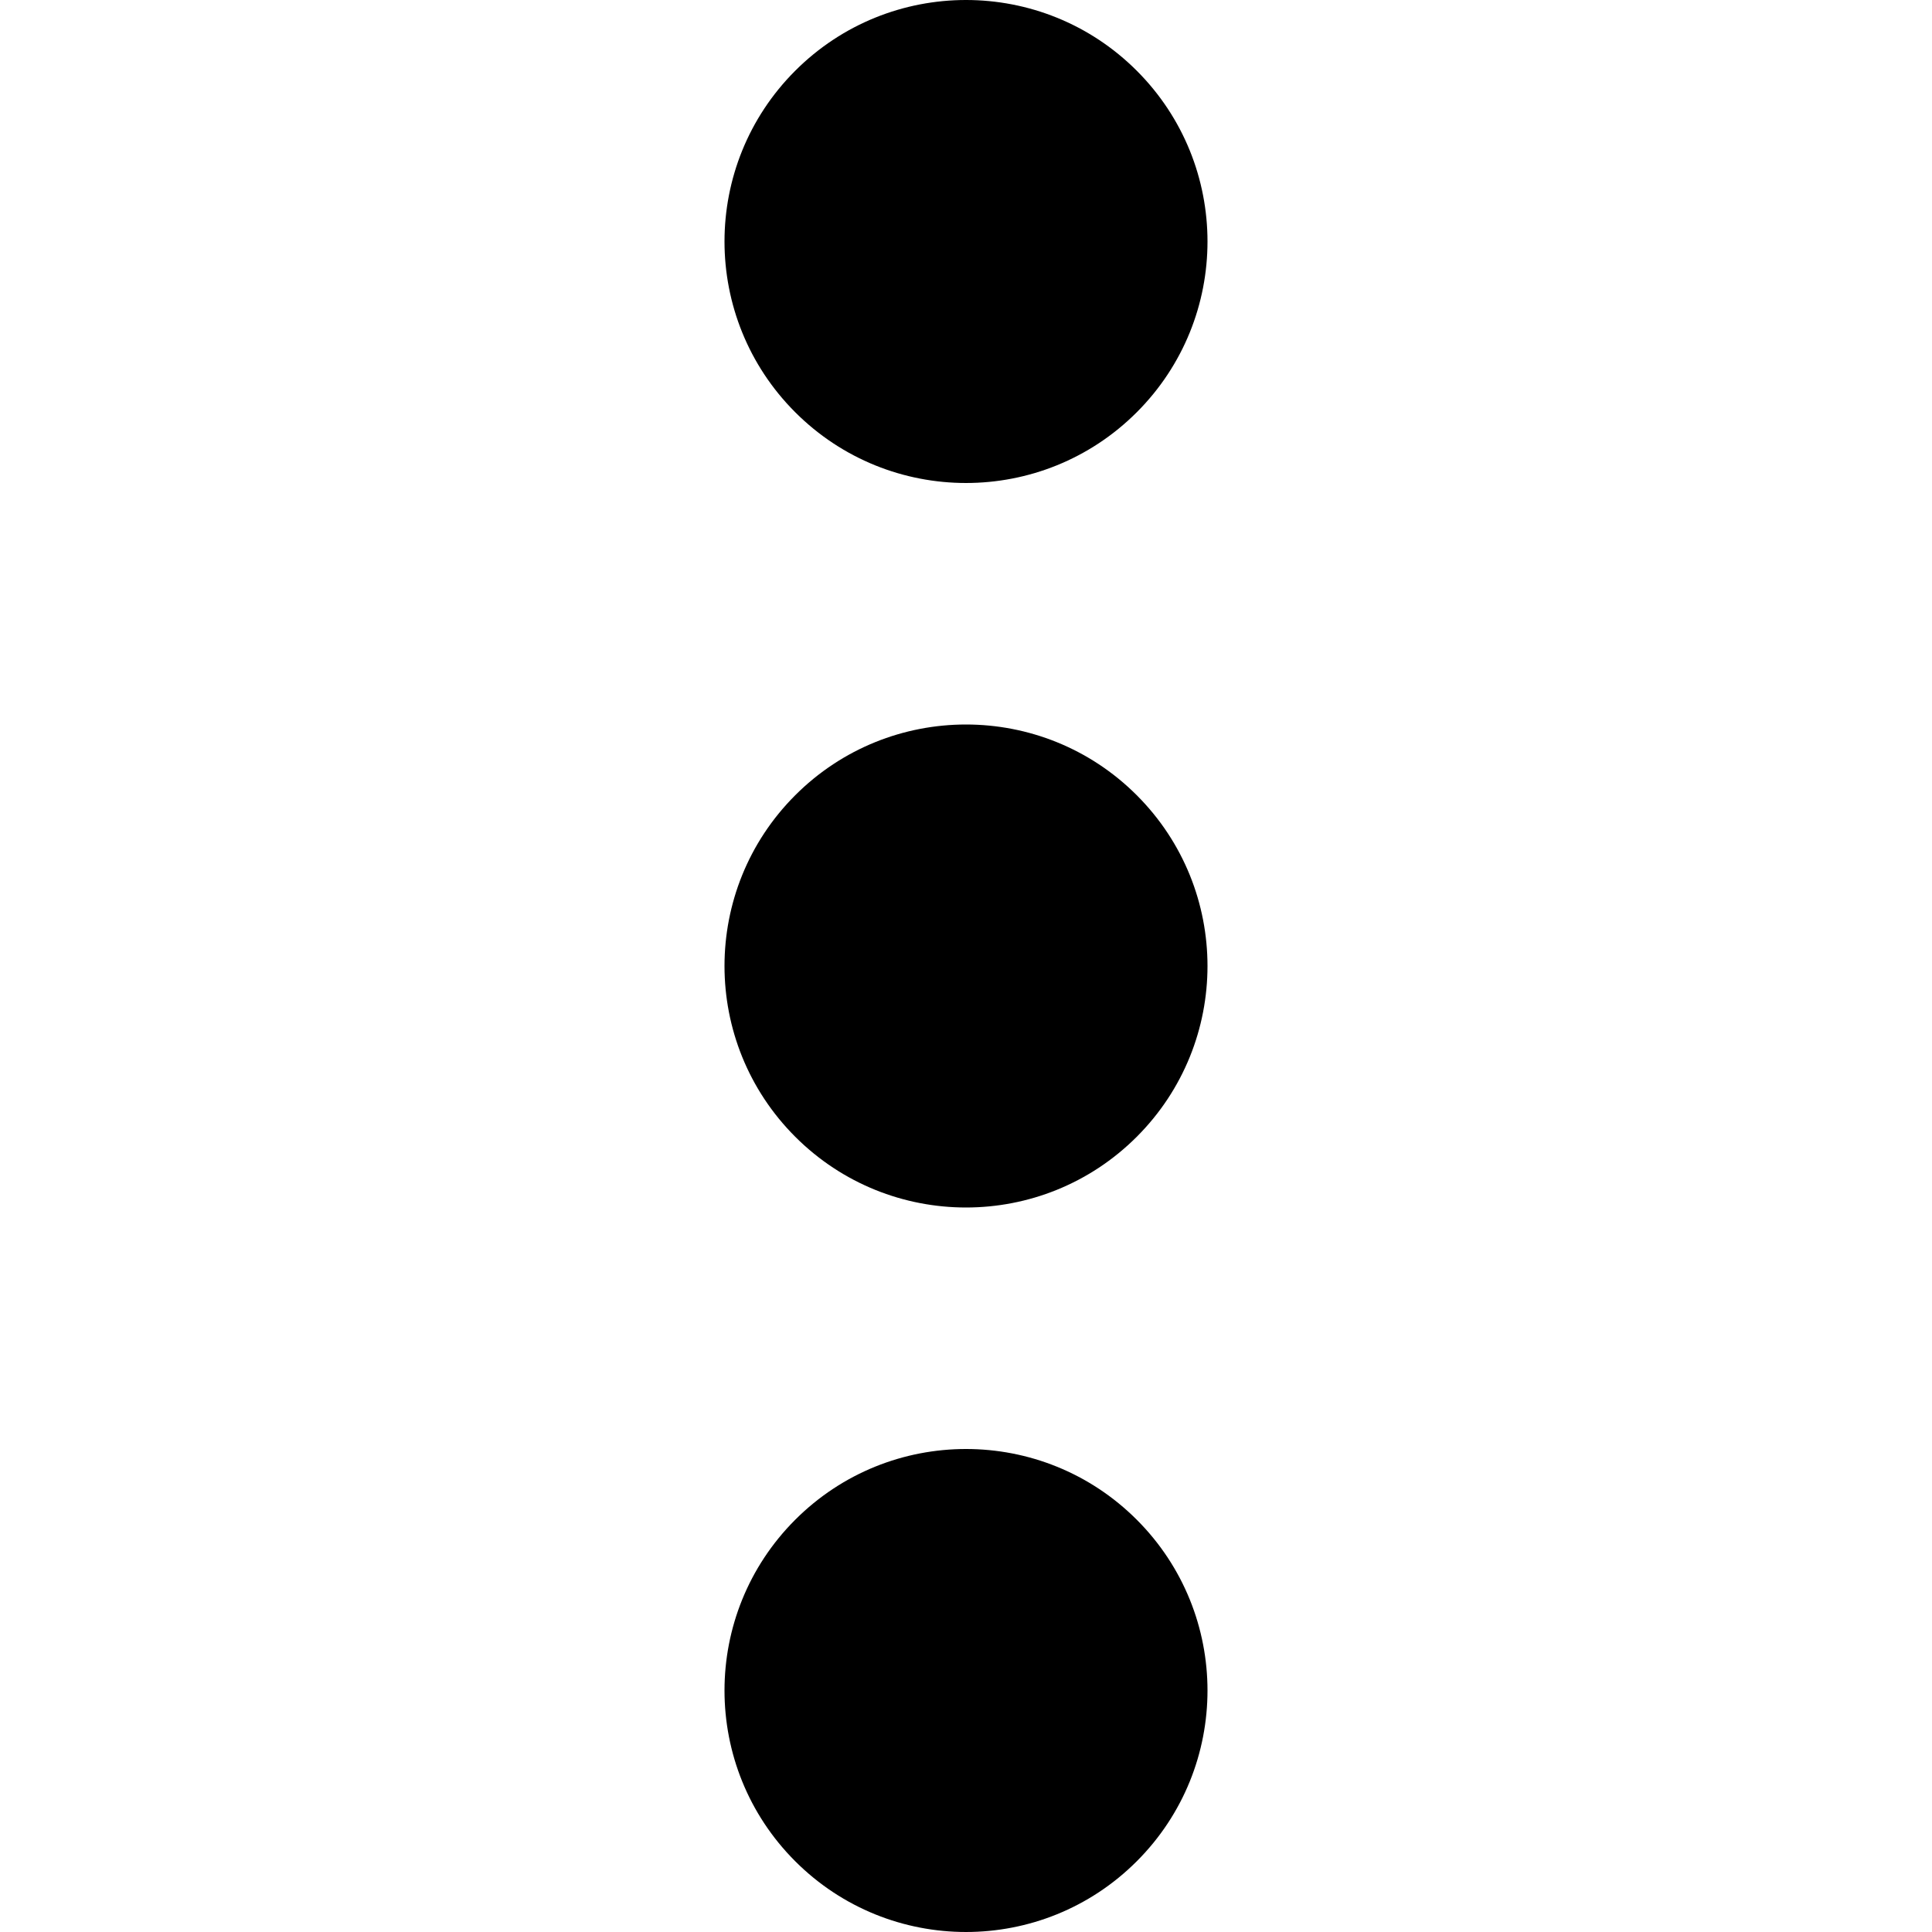
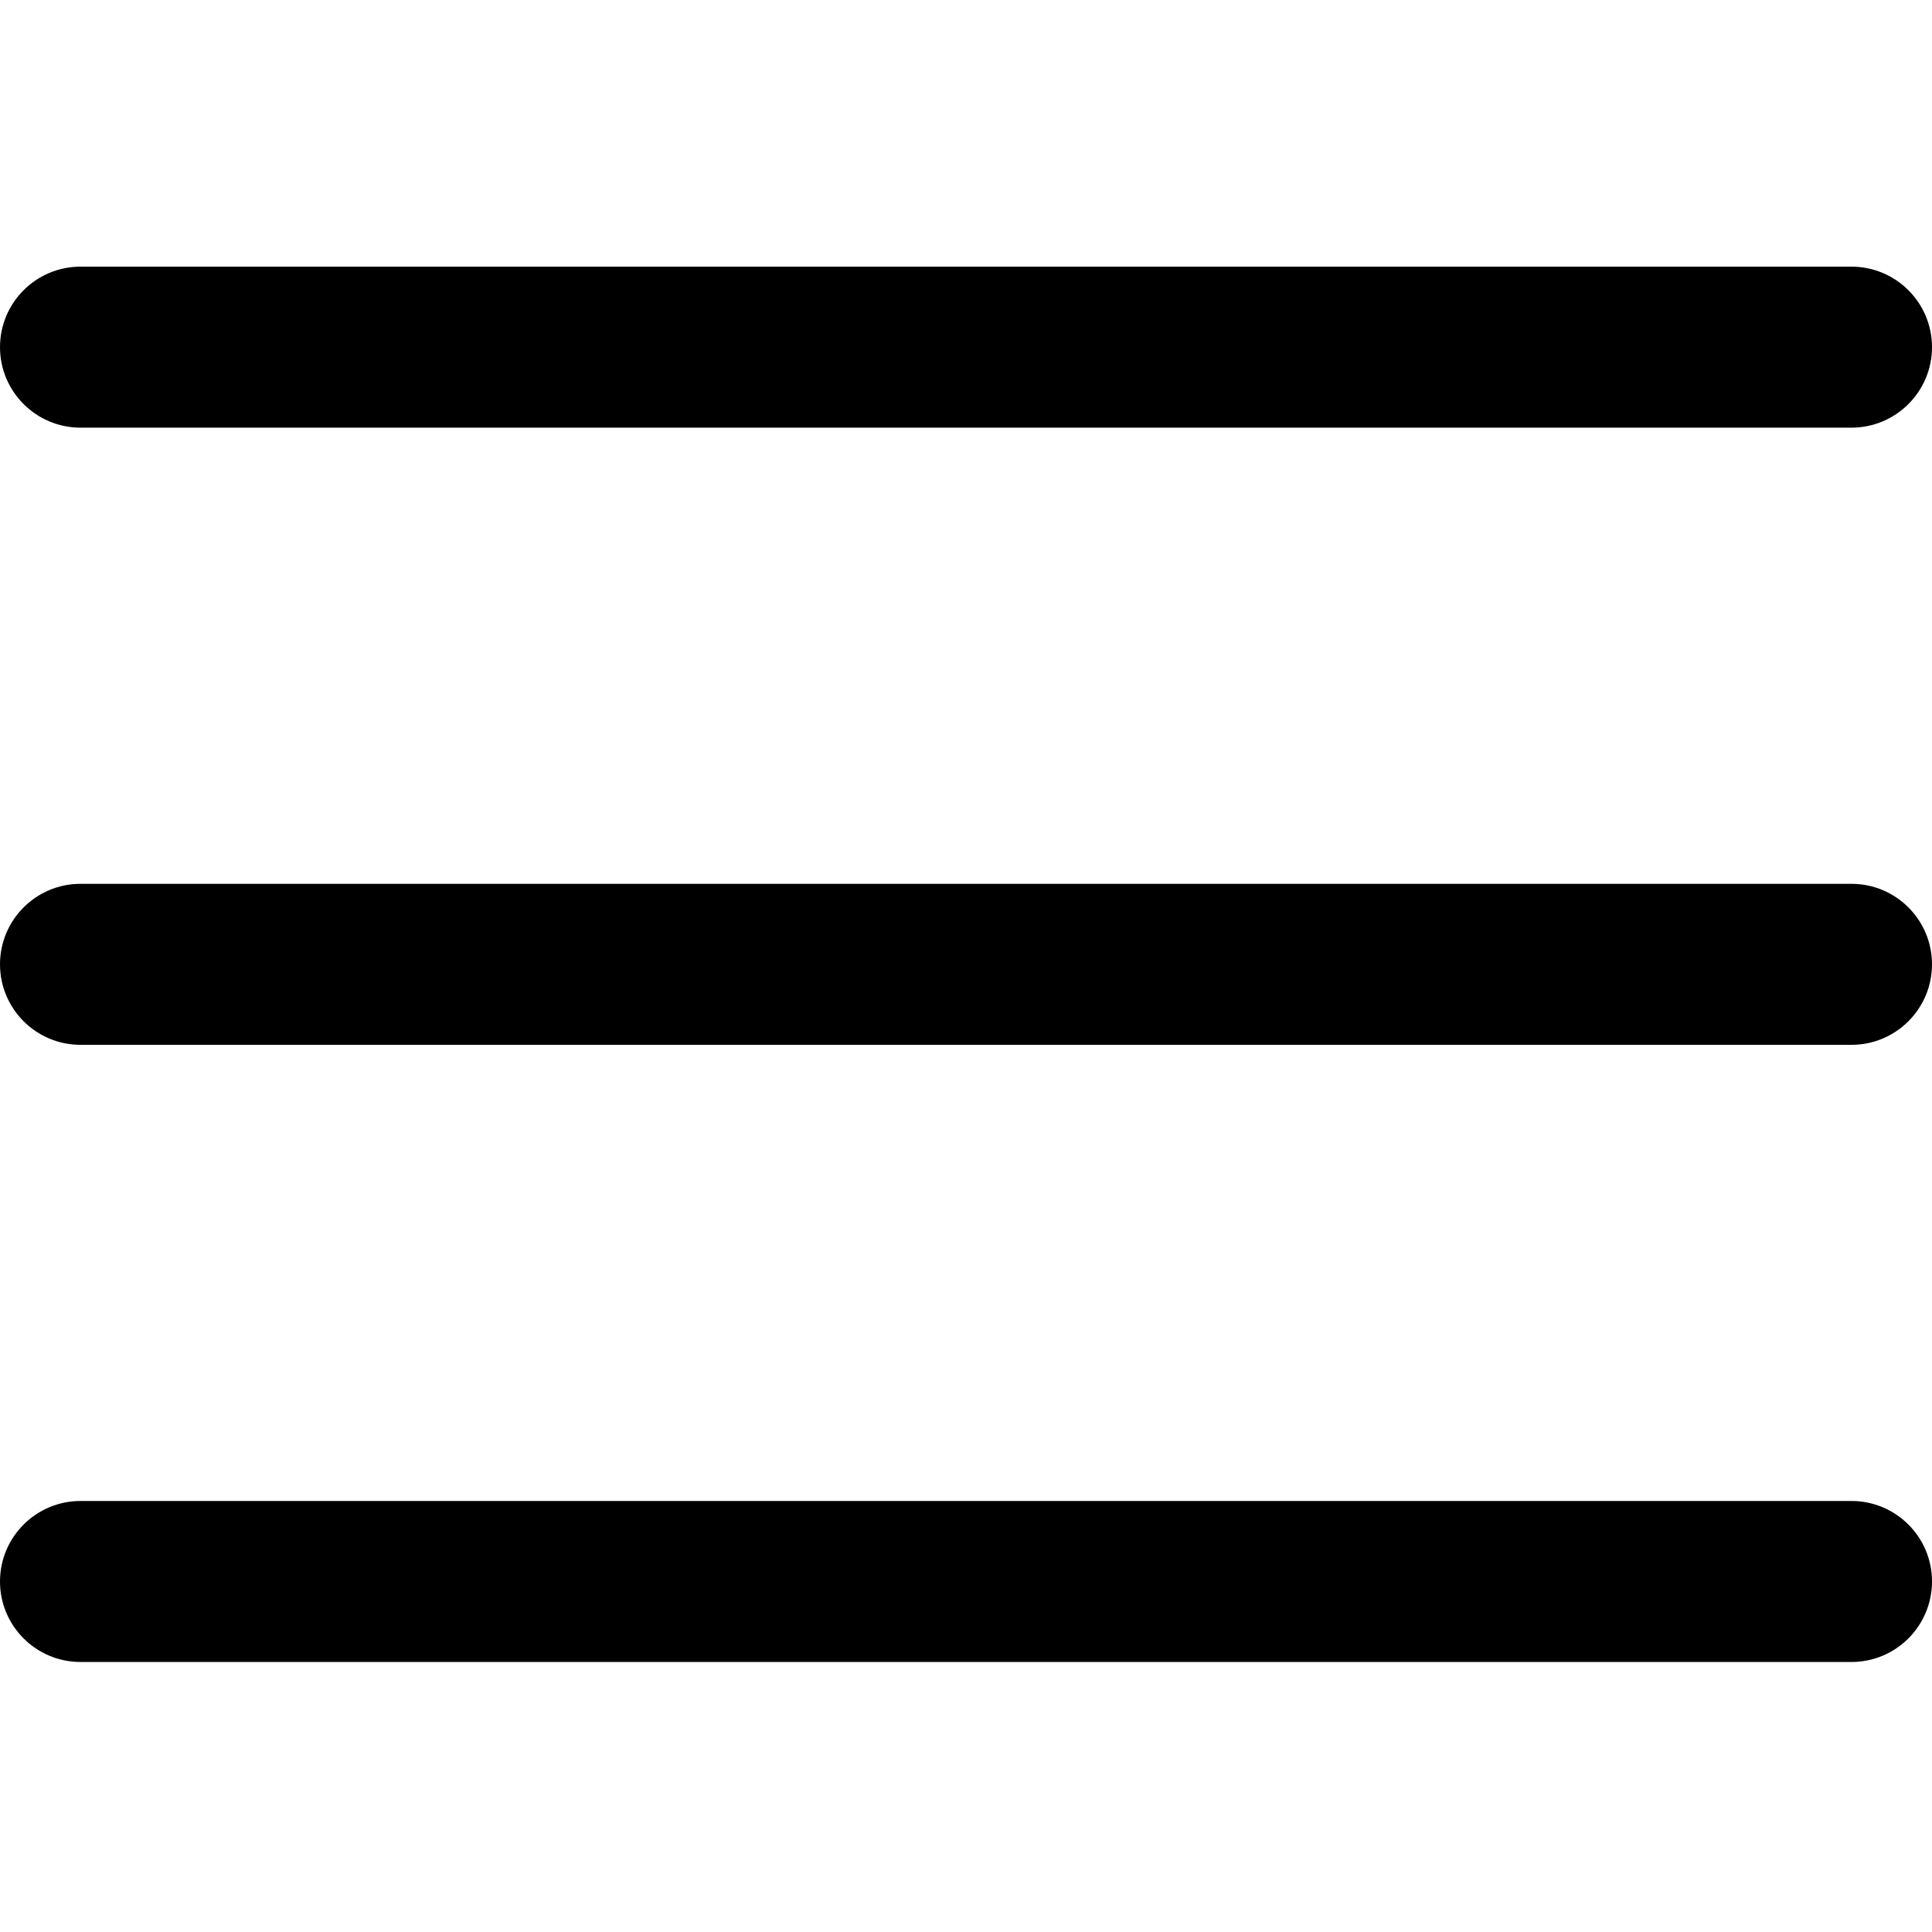
- <svg xmlns="http://www.w3.org/2000/svg" id="Capa_1" enable-background="new 0 0 515.555 515.555" height="512" viewBox="0 0 515.555 515.555" width="512">
-   <path d="m303.347 18.875c25.167 25.167 25.167 65.971 0 91.138s-65.971 25.167-91.138 0-25.167-65.971 0-91.138c25.166-25.167 65.97-25.167 91.138 0" />
-   <path d="m303.347 212.209c25.167 25.167 25.167 65.971 0 91.138s-65.971 25.167-91.138 0-25.167-65.971 0-91.138c25.166-25.167 65.97-25.167 91.138 0" />
-   <path d="m303.347 405.541c25.167 25.167 25.167 65.971 0 91.138s-65.971 25.167-91.138 0-25.167-65.971 0-91.138c25.166-25.167 65.97-25.167 91.138 0" />
+ <svg xmlns="http://www.w3.org/2000/svg" height="384pt" viewBox="0 -53 384 384" width="384pt">
+   <path d="m368 154.668h-352c-8.832 0-16-7.168-16-16s7.168-16 16-16h352c8.832 0 16 7.168 16 16s-7.168 16-16 16zm0 0" />
+   <path d="m368 32h-352c-8.832 0-16-7.168-16-16s7.168-16 16-16h352c8.832 0 16 7.168 16 16s-7.168 16-16 16zm0 0" />
+   <path d="m368 277.332h-352c-8.832 0-16-7.168-16-16s7.168-16 16-16h352c8.832 0 16 7.168 16 16s-7.168 16-16 16zm0 0" />
</svg>
